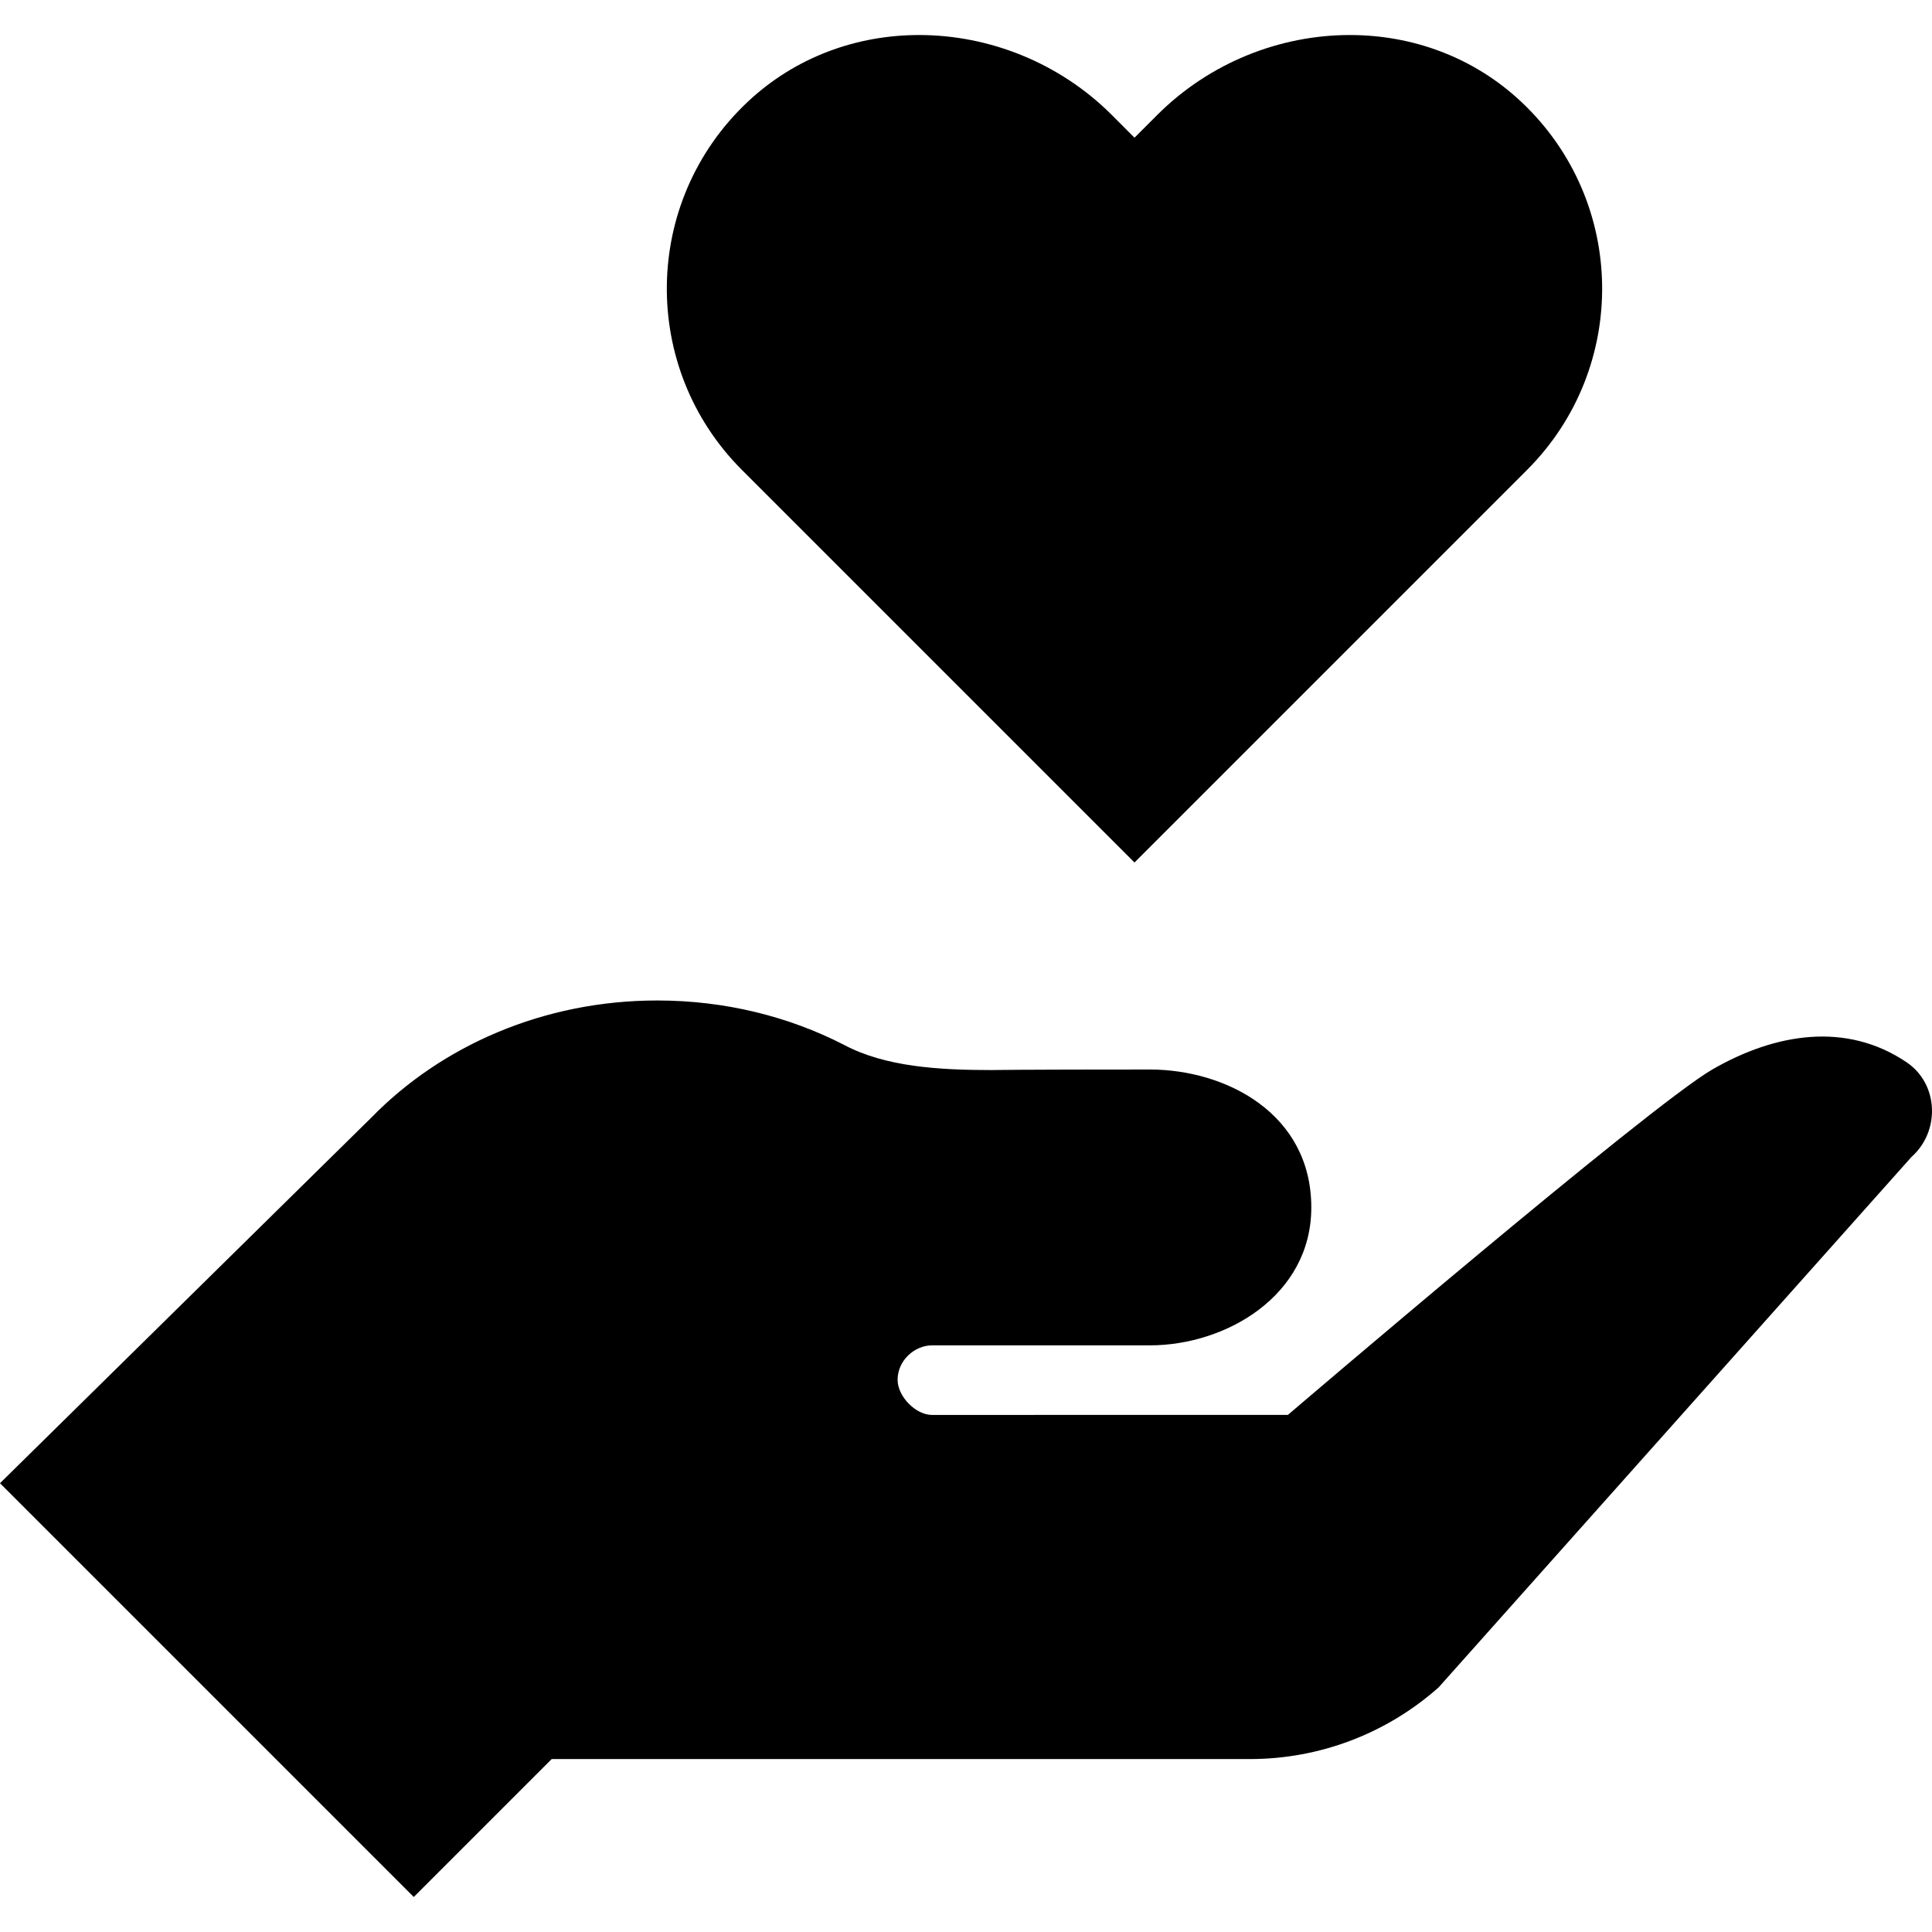
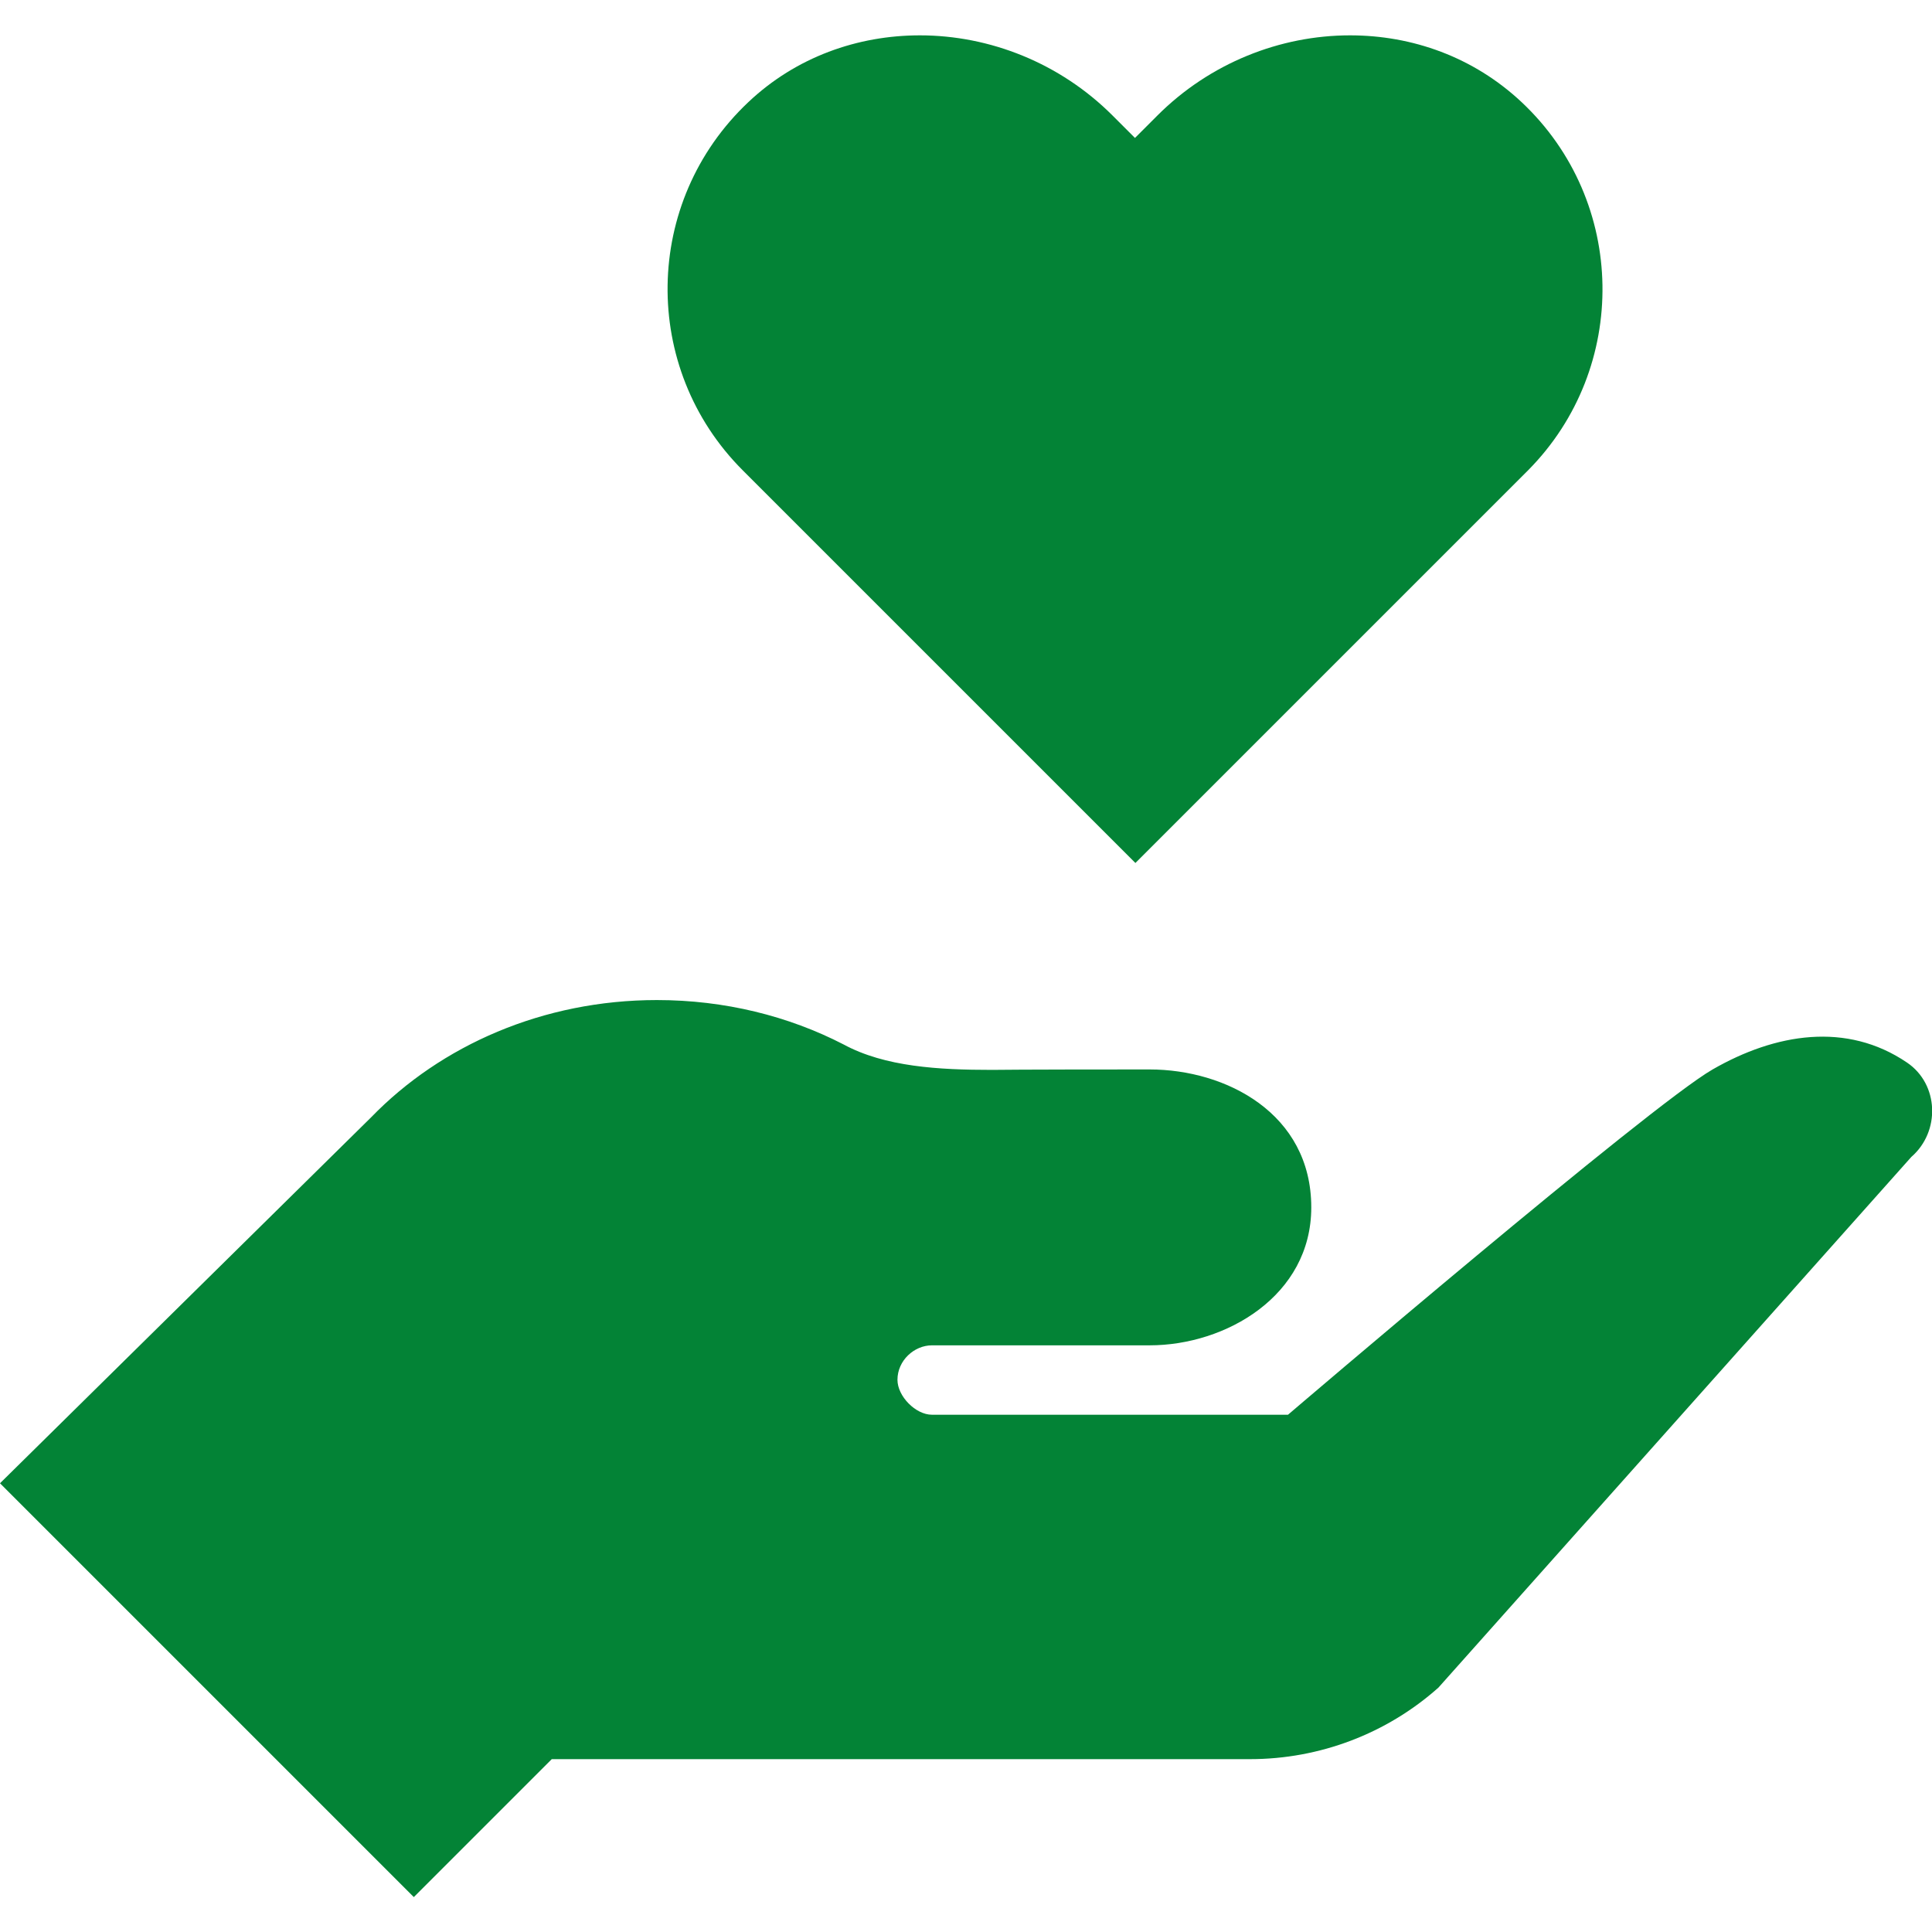
- <svg xmlns="http://www.w3.org/2000/svg" version="1.1" id="Capa_1" x="0px" y="0px" viewBox="0 0 448.25 448.25" style="enable-background:new 0 0 448.25 448.25;" xml:space="preserve">
+ <svg xmlns="http://www.w3.org/2000/svg" version="1.1" id="Capa_1" x="0px" y="0px" viewBox="0 0 448.2 448.2" style="enable-background:new 0 0 448.2 448.2;" xml:space="preserve">
+   <style type="text/css">
+ 	.st0{fill:#038336;}
+ </style>
  <g>
    <g>
-       <path d="M352.992,23.661C341.84,13.165,327.568,8.125,313.184,8.125c-16.192,0-32.544,6.384-44.736,18.592l-5.232,5.232    l-5.232-5.248C245.792,14.509,229.44,8.125,213.248,8.125c-14.384,0-28.656,5.04-39.808,15.536    c-24.528,23.088-24.96,61.712-1.312,85.36l91.088,91.088l91.088-91.088C377.952,85.373,377.52,46.749,352.992,23.661z" />
+       <path class="st0" d="M353,23.7c-11.2-10.5-25.4-15.5-39.8-15.5c-16.2,0-32.5,6.4-44.7,18.6l-5.2,5.2l-5.2-5.2    c-12.2-12.2-28.5-18.6-44.7-18.6c-14.4,0-28.7,5-39.8,15.5c-24.5,23.1-25,61.7-1.3,85.4l91.1,91.1l91.1-91.1    C378,85.4,377.5,46.7,353,23.7z" />
    </g>
  </g>
  <g>
    <g>
-       <path d="M442.4,246.493c-14-9.488-30.496-6.8-45.104,1.632c-14.608,8.432-98.48,80.144-98.48,80.144l-82.56,0.016    c-3.84,0-8-4.32-8-8.144c0-4.496,3.92-8,8-8h50.512c17.68,0,37.472-11.52,37.472-32c0-21.76-19.792-32-37.472-32    c-30.672,0-36.64,0.128-36.64,0.128c-12.288,0-24.752-0.736-34.352-5.872c-12.8-6.56-27.552-10.272-43.296-10.272    c-26.432,0-50.096,10.544-66.32,27.168L0,344.125l96,96l32-32h162.032c16.128,0,31.696-5.92,43.744-16.624l109.712-123.072    C450.192,262.477,449.808,251.533,442.4,246.493z" />
+       <path class="st0" d="M442.4,246.5c-14-9.5-30.5-6.8-45.1,1.6s-98.5,80.1-98.5,80.1l-82.6,0c-3.8,0-8-4.3-8-8.1c0-4.5,3.9-8,8-8    h50.5c17.7,0,37.5-11.5,37.5-32c0-21.8-19.8-32-37.5-32c-30.7,0-36.6,0.1-36.6,0.1c-12.3,0-24.8-0.7-34.4-5.9    c-12.8-6.6-27.6-10.3-43.3-10.3c-26.4,0-50.1,10.5-66.3,27.2L0,344.1l96,96l32-32h162c16.1,0,31.7-5.9,43.7-16.6l109.7-123.1    C450.2,262.5,449.8,251.5,442.4,246.5z" />
    </g>
  </g>
-   <g>
- </g>
-   <g>
- </g>
-   <g>
- </g>
-   <g>
- </g>
-   <g>
- </g>
-   <g>
- </g>
-   <g>
- </g>
-   <g>
- </g>
-   <g>
- </g>
-   <g>
- </g>
-   <g>
- </g>
-   <g>
- </g>
-   <g>
- </g>
-   <g>
- </g>
-   <g>
- </g>
</svg>
